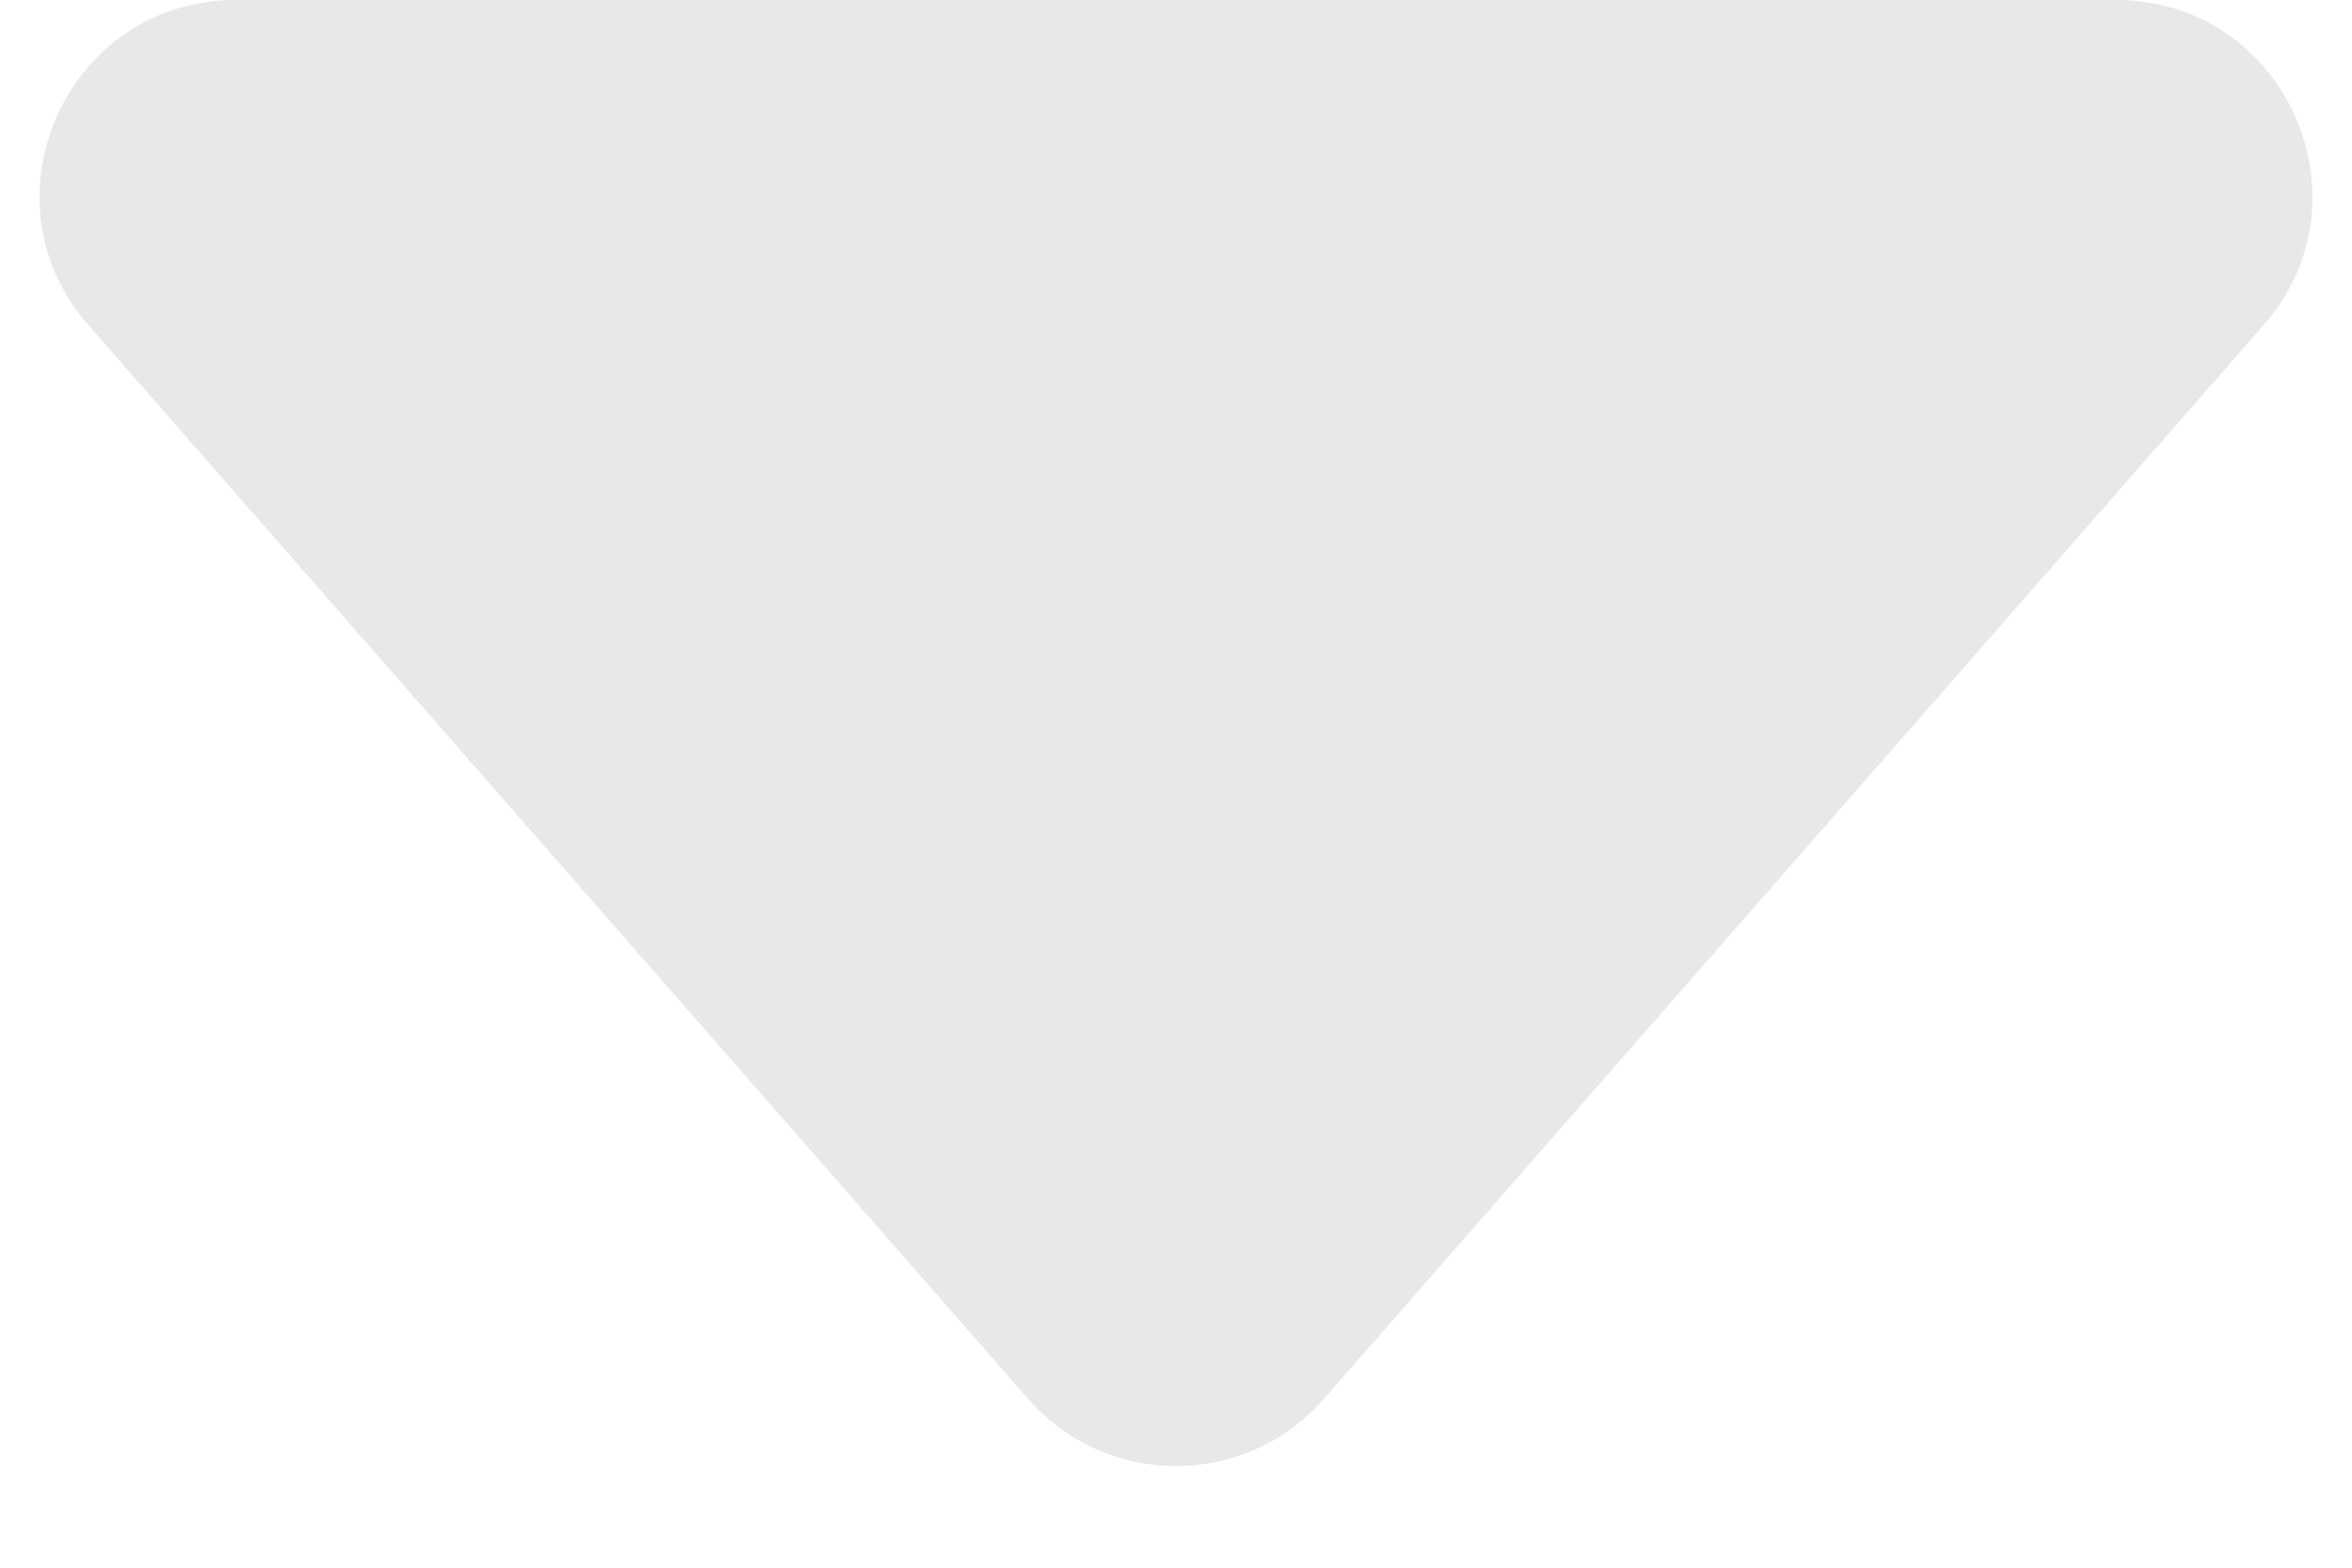
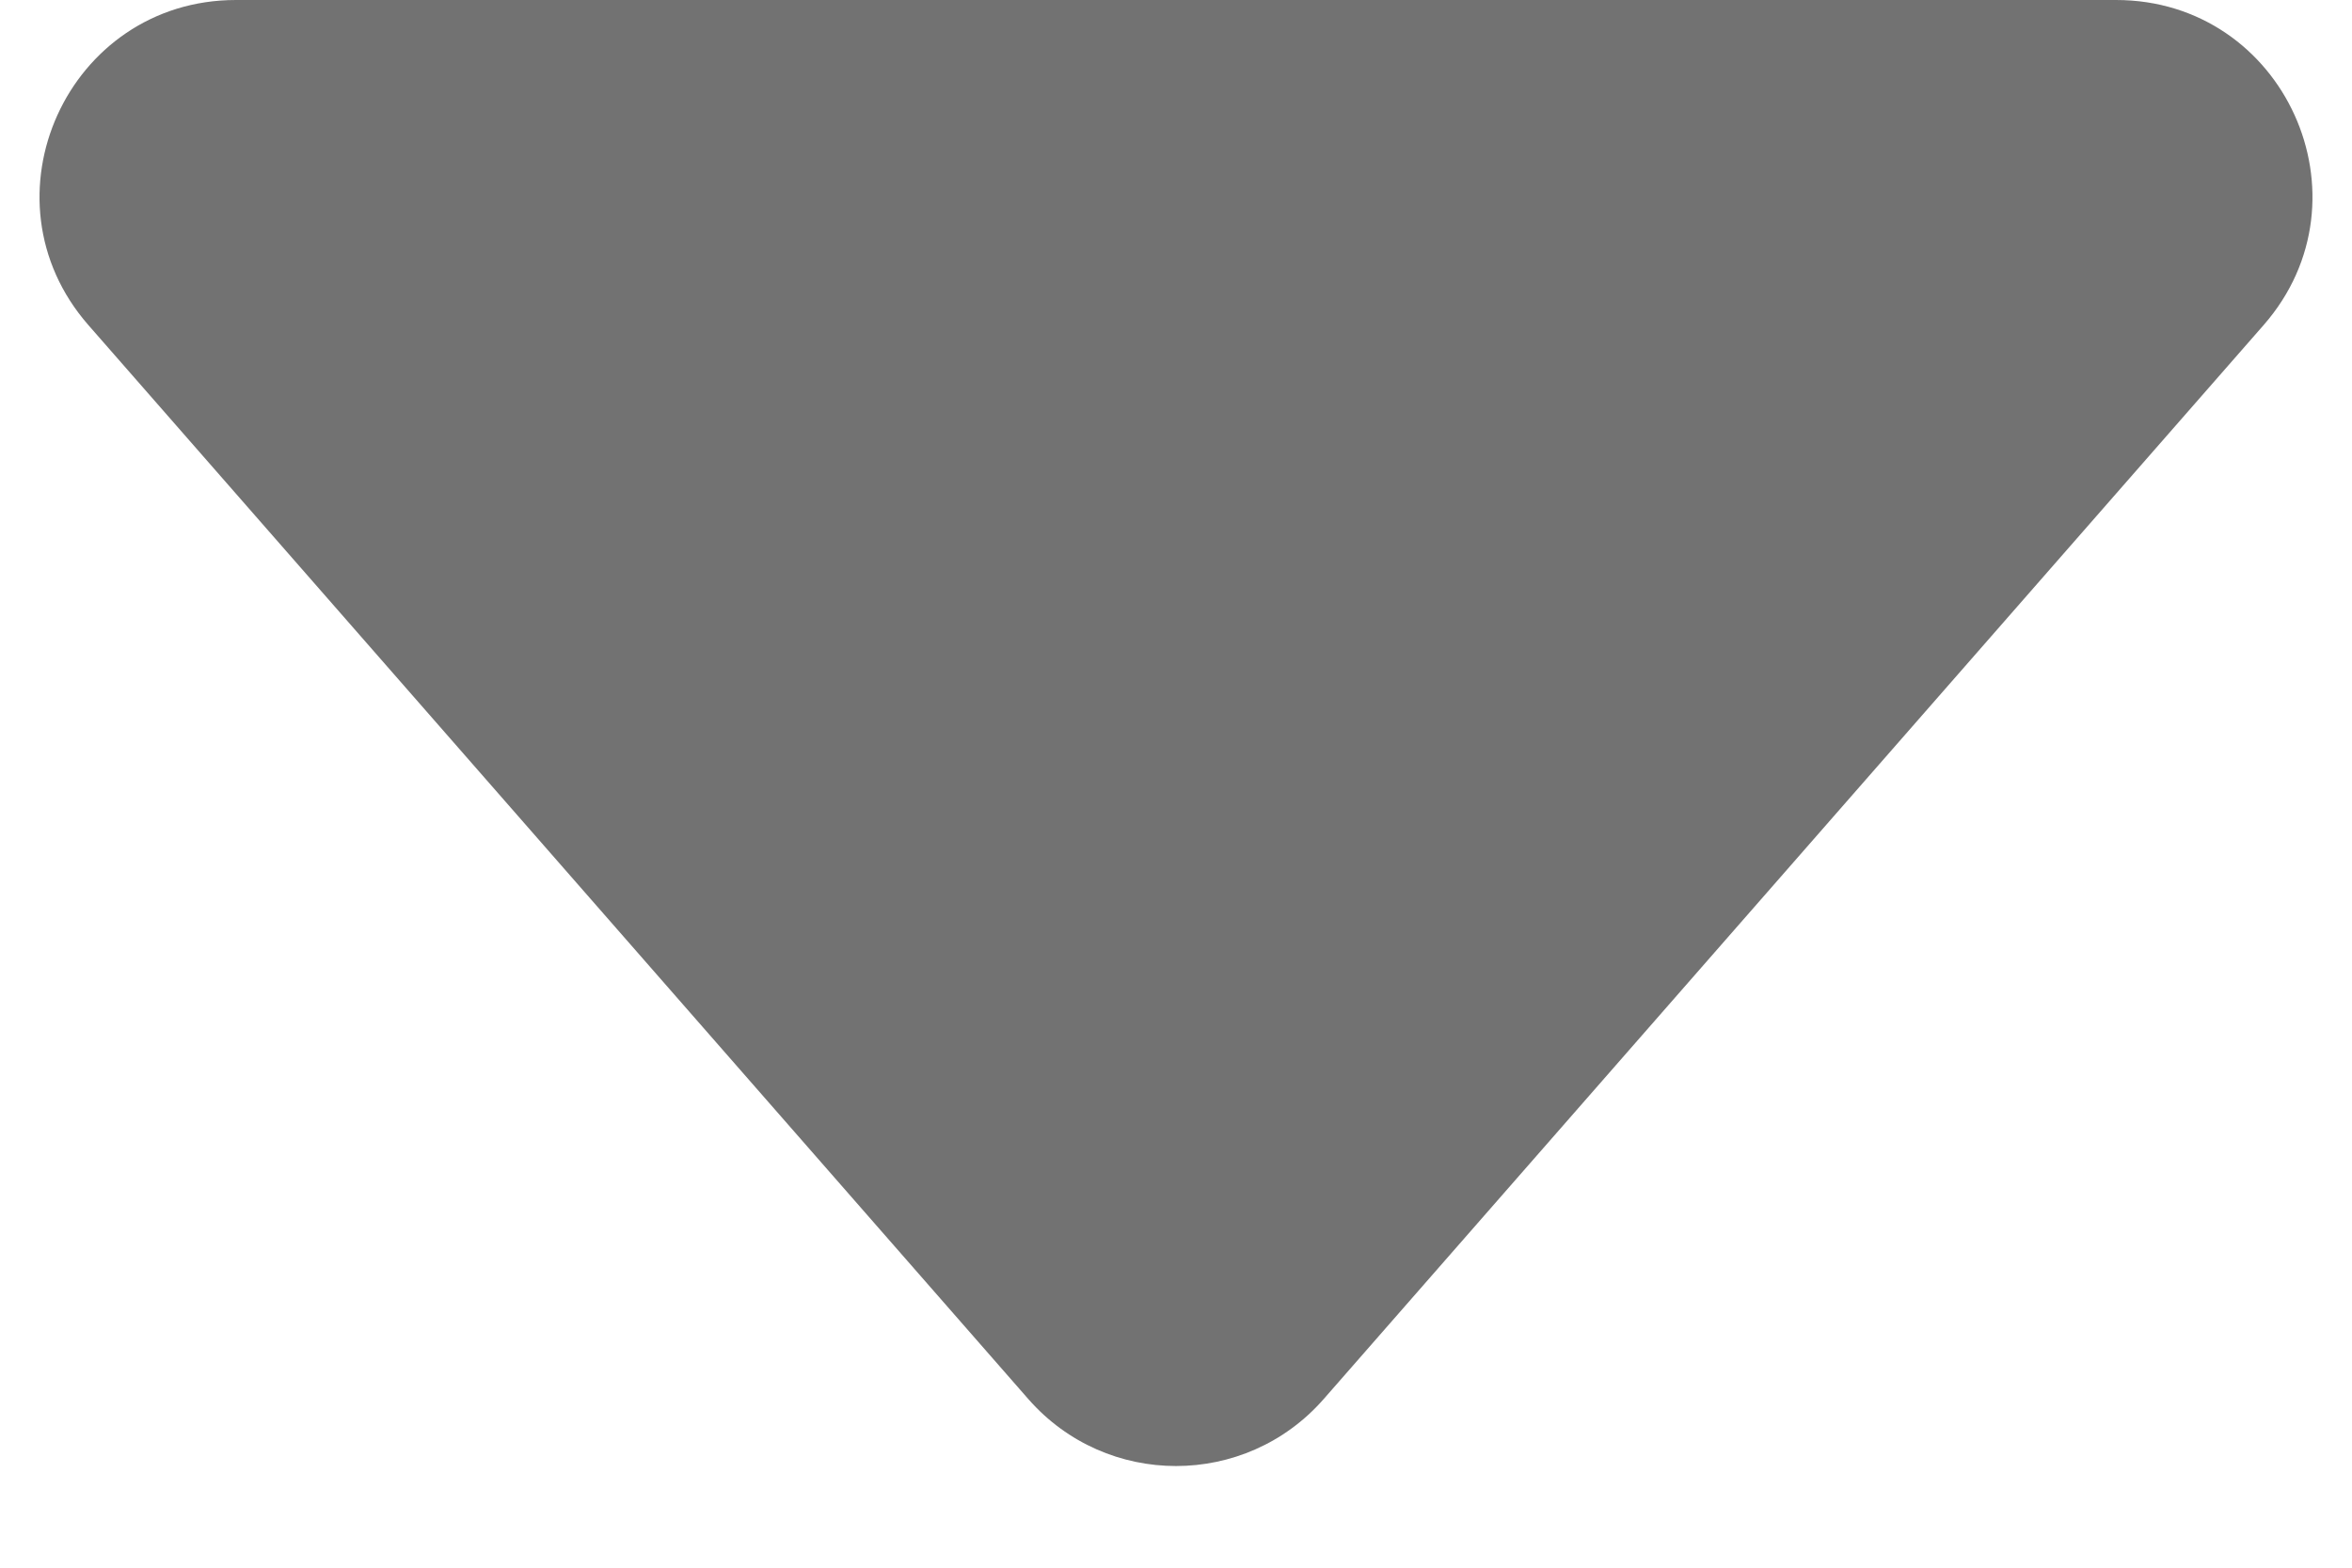
<svg xmlns="http://www.w3.org/2000/svg" width="12" height="8" viewBox="0 0 12 8" fill="none">
-   <path fill-rule="evenodd" clip-rule="evenodd" d="M10.796 0C11.655 0 12.115 1.012 11.549 1.659L6.753 7.14C6.354 7.595 5.646 7.595 5.247 7.14L0.451 1.659C-0.115 1.012 0.345 0 1.204 0L10.796 0Z" fill="#E8E8E8" />
+   <path fill-rule="evenodd" clip-rule="evenodd" d="M10.796 0C11.655 0 12.115 1.012 11.549 1.659L6.753 7.14C6.354 7.595 5.646 7.595 5.247 7.14L0.451 1.659C-0.115 1.012 0.345 0 1.204 0L10.796 0Z" fill="#727272" />
</svg>
